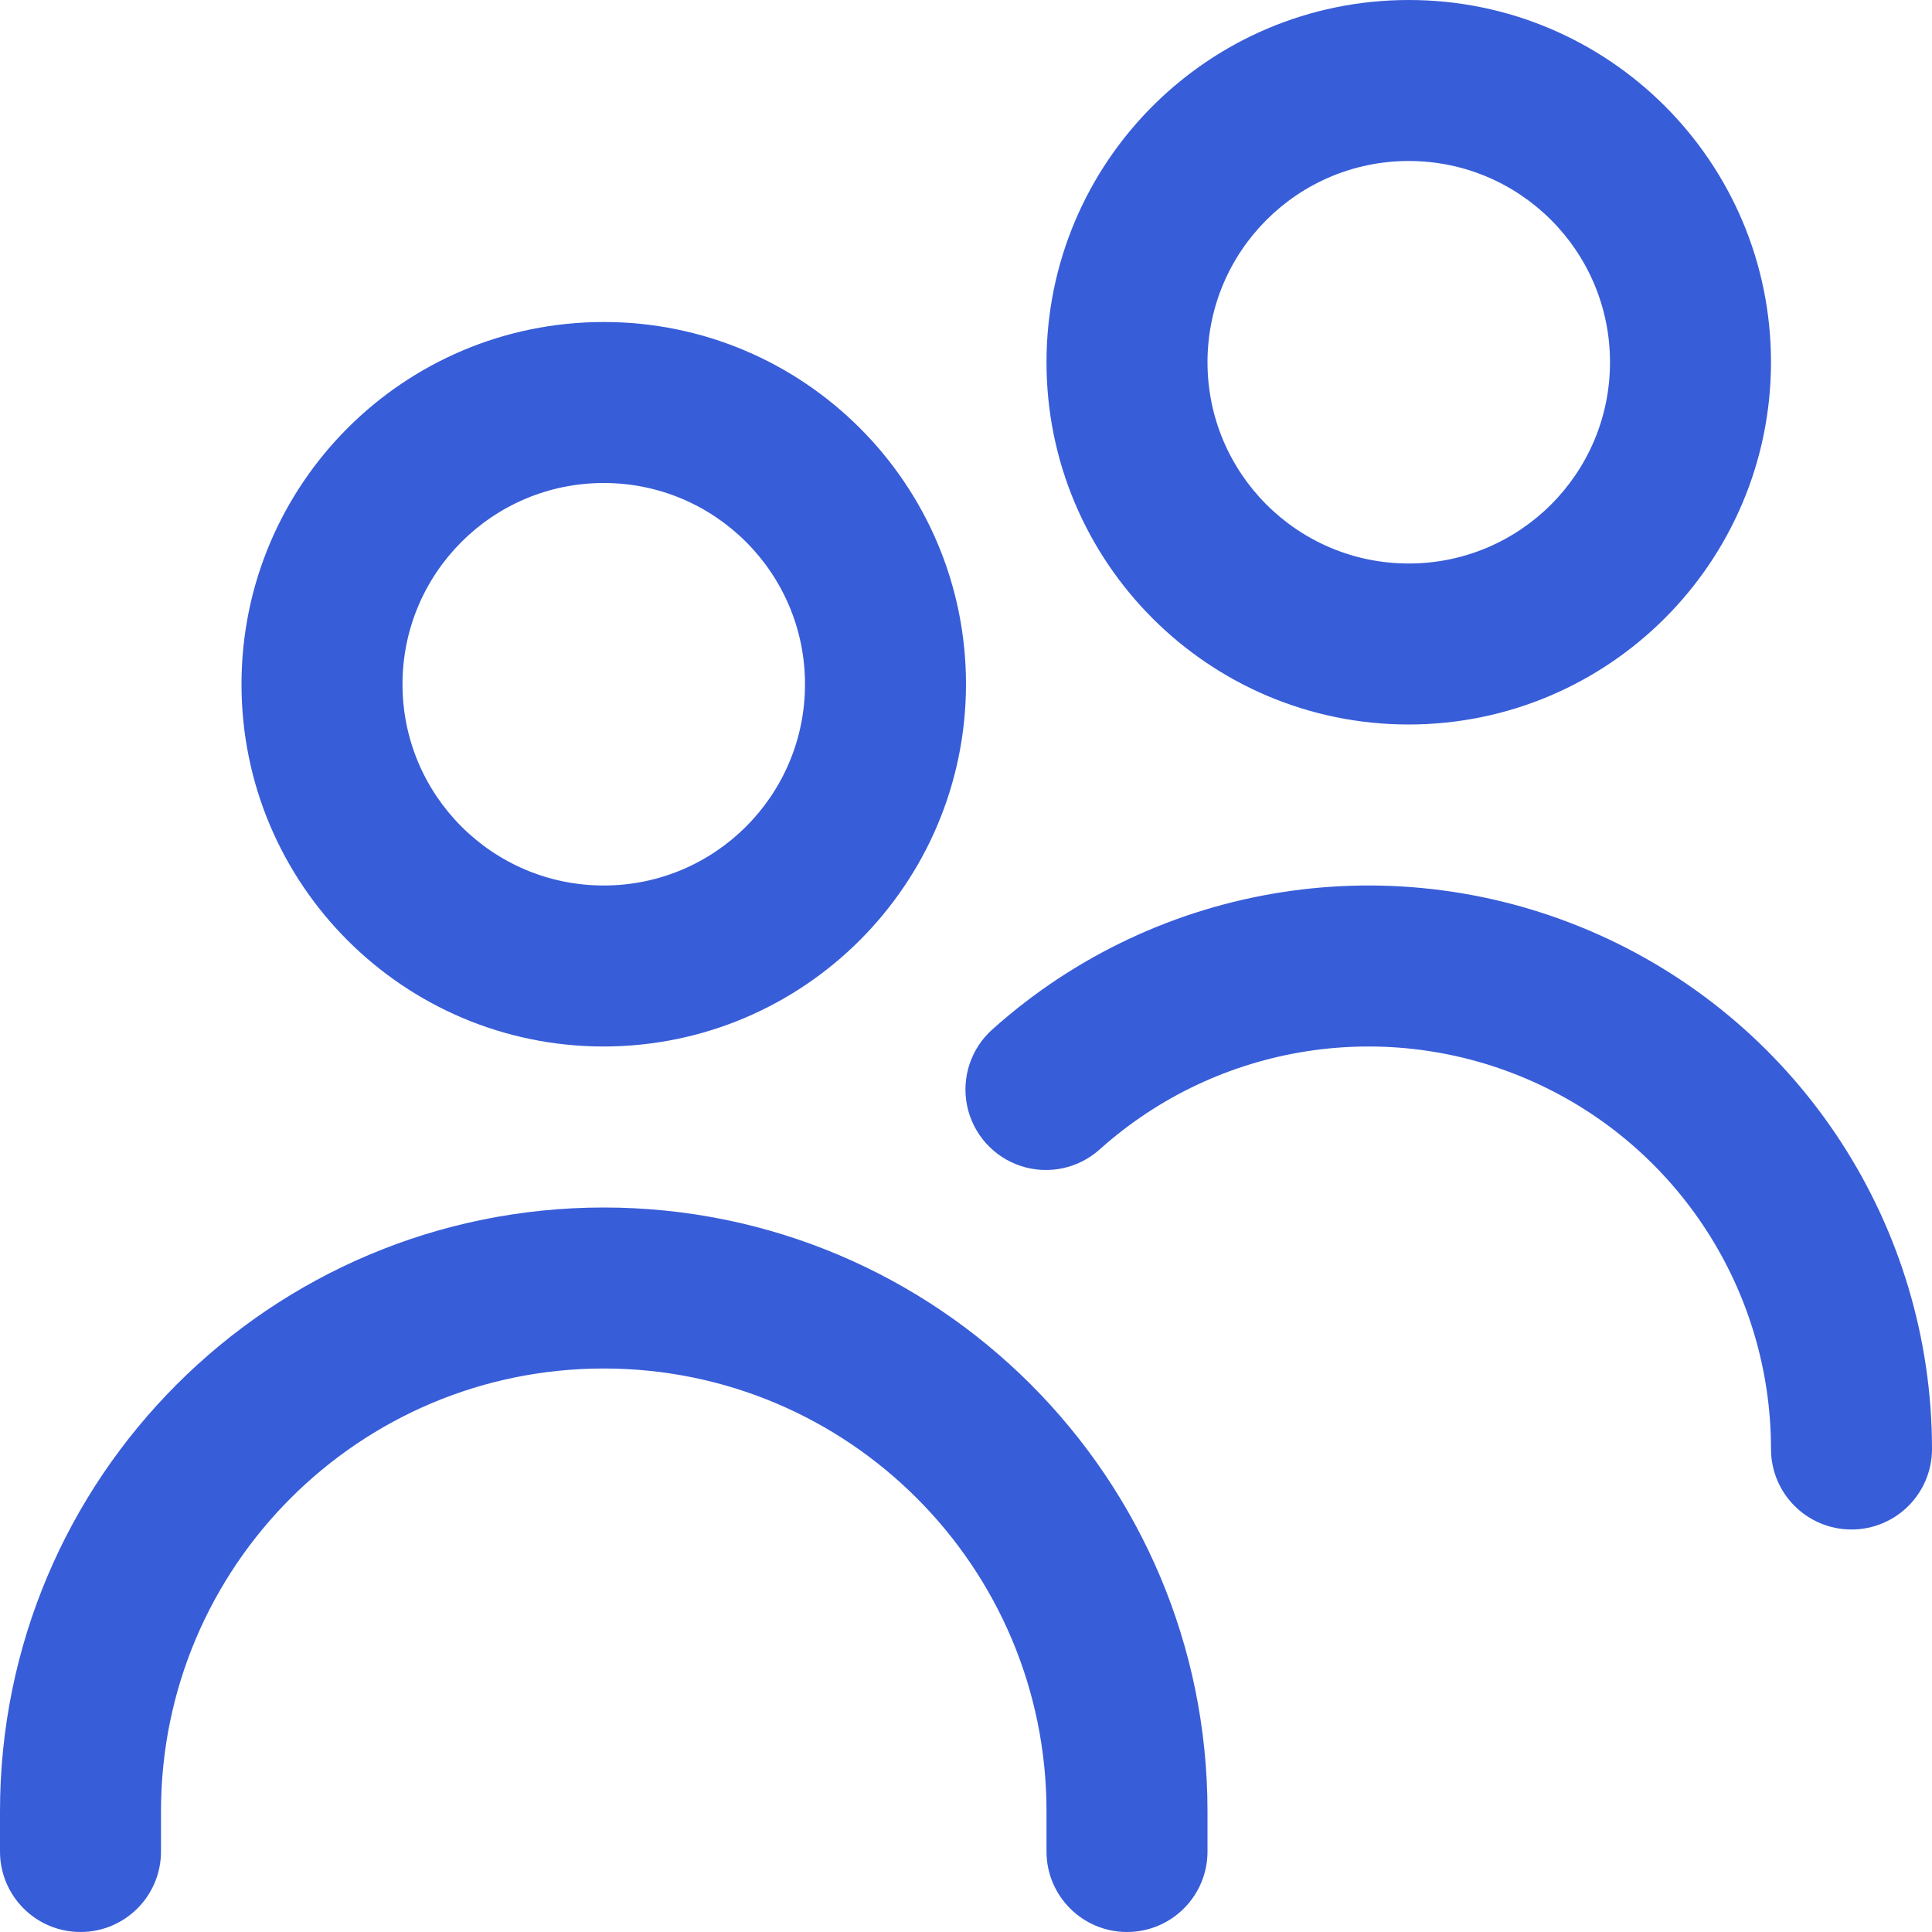
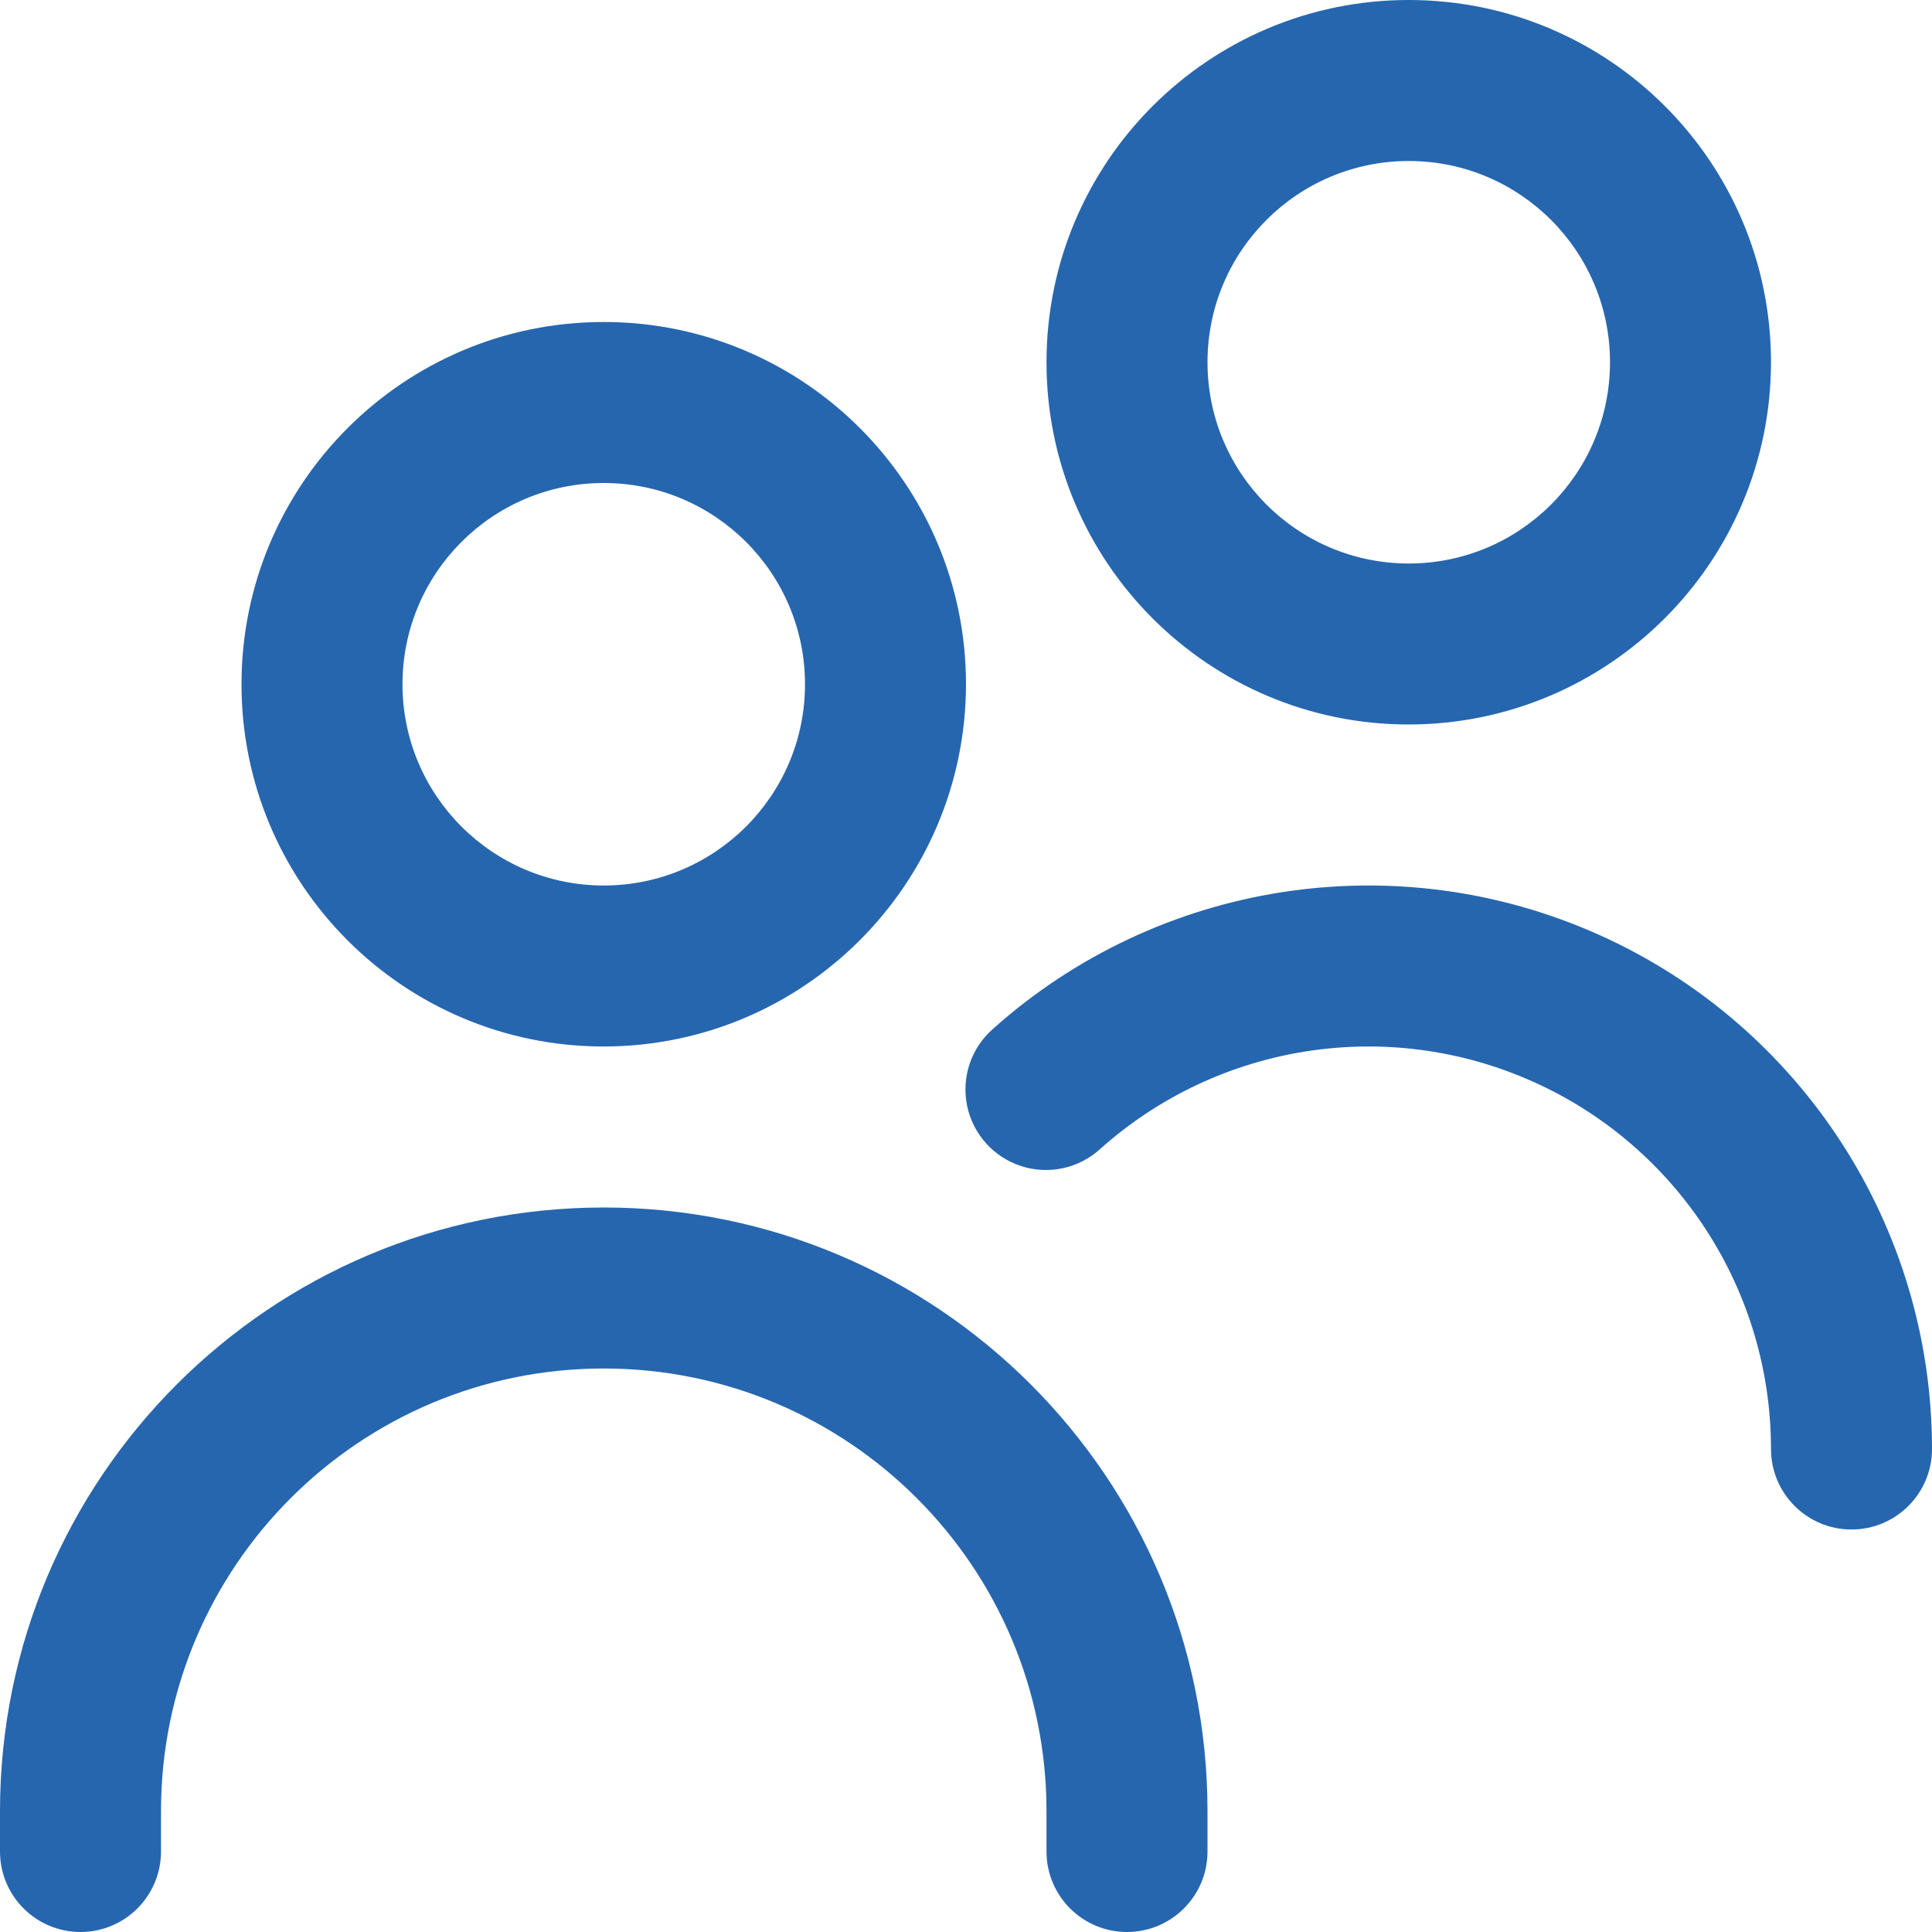
- <svg xmlns="http://www.w3.org/2000/svg" fill="#385dd8" id="Layer_1" data-name="Layer 1" viewBox="0 0 24 24">
+ <svg xmlns="http://www.w3.org/2000/svg" fill="#2666af" id="Layer_1" data-name="Layer 1" viewBox="0 0 24 24">
  <path d="M7.5,13A4.5,4.5,0,1,1,12,8.5,4.505,4.505,0,0,1,7.5,13Zm0-7A2.5,2.5,0,1,0,10,8.5,2.5,2.5,0,0,0,7.5,6ZM15,23v-.5a7.5,7.5,0,0,0-15,0V23a1,1,0,0,0,2,0v-.5a5.5,5.5,0,0,1,11,0V23a1,1,0,0,0,2,0Zm9-5a7,7,0,0,0-11.667-5.217,1,1,0,1,0,1.334,1.49A5,5,0,0,1,22,18a1,1,0,0,0,2,0ZM17.5,9A4.5,4.5,0,1,1,22,4.5,4.505,4.505,0,0,1,17.5,9Zm0-7A2.5,2.5,0,1,0,20,4.5,2.5,2.5,0,0,0,17.5,2Z" />
</svg>
